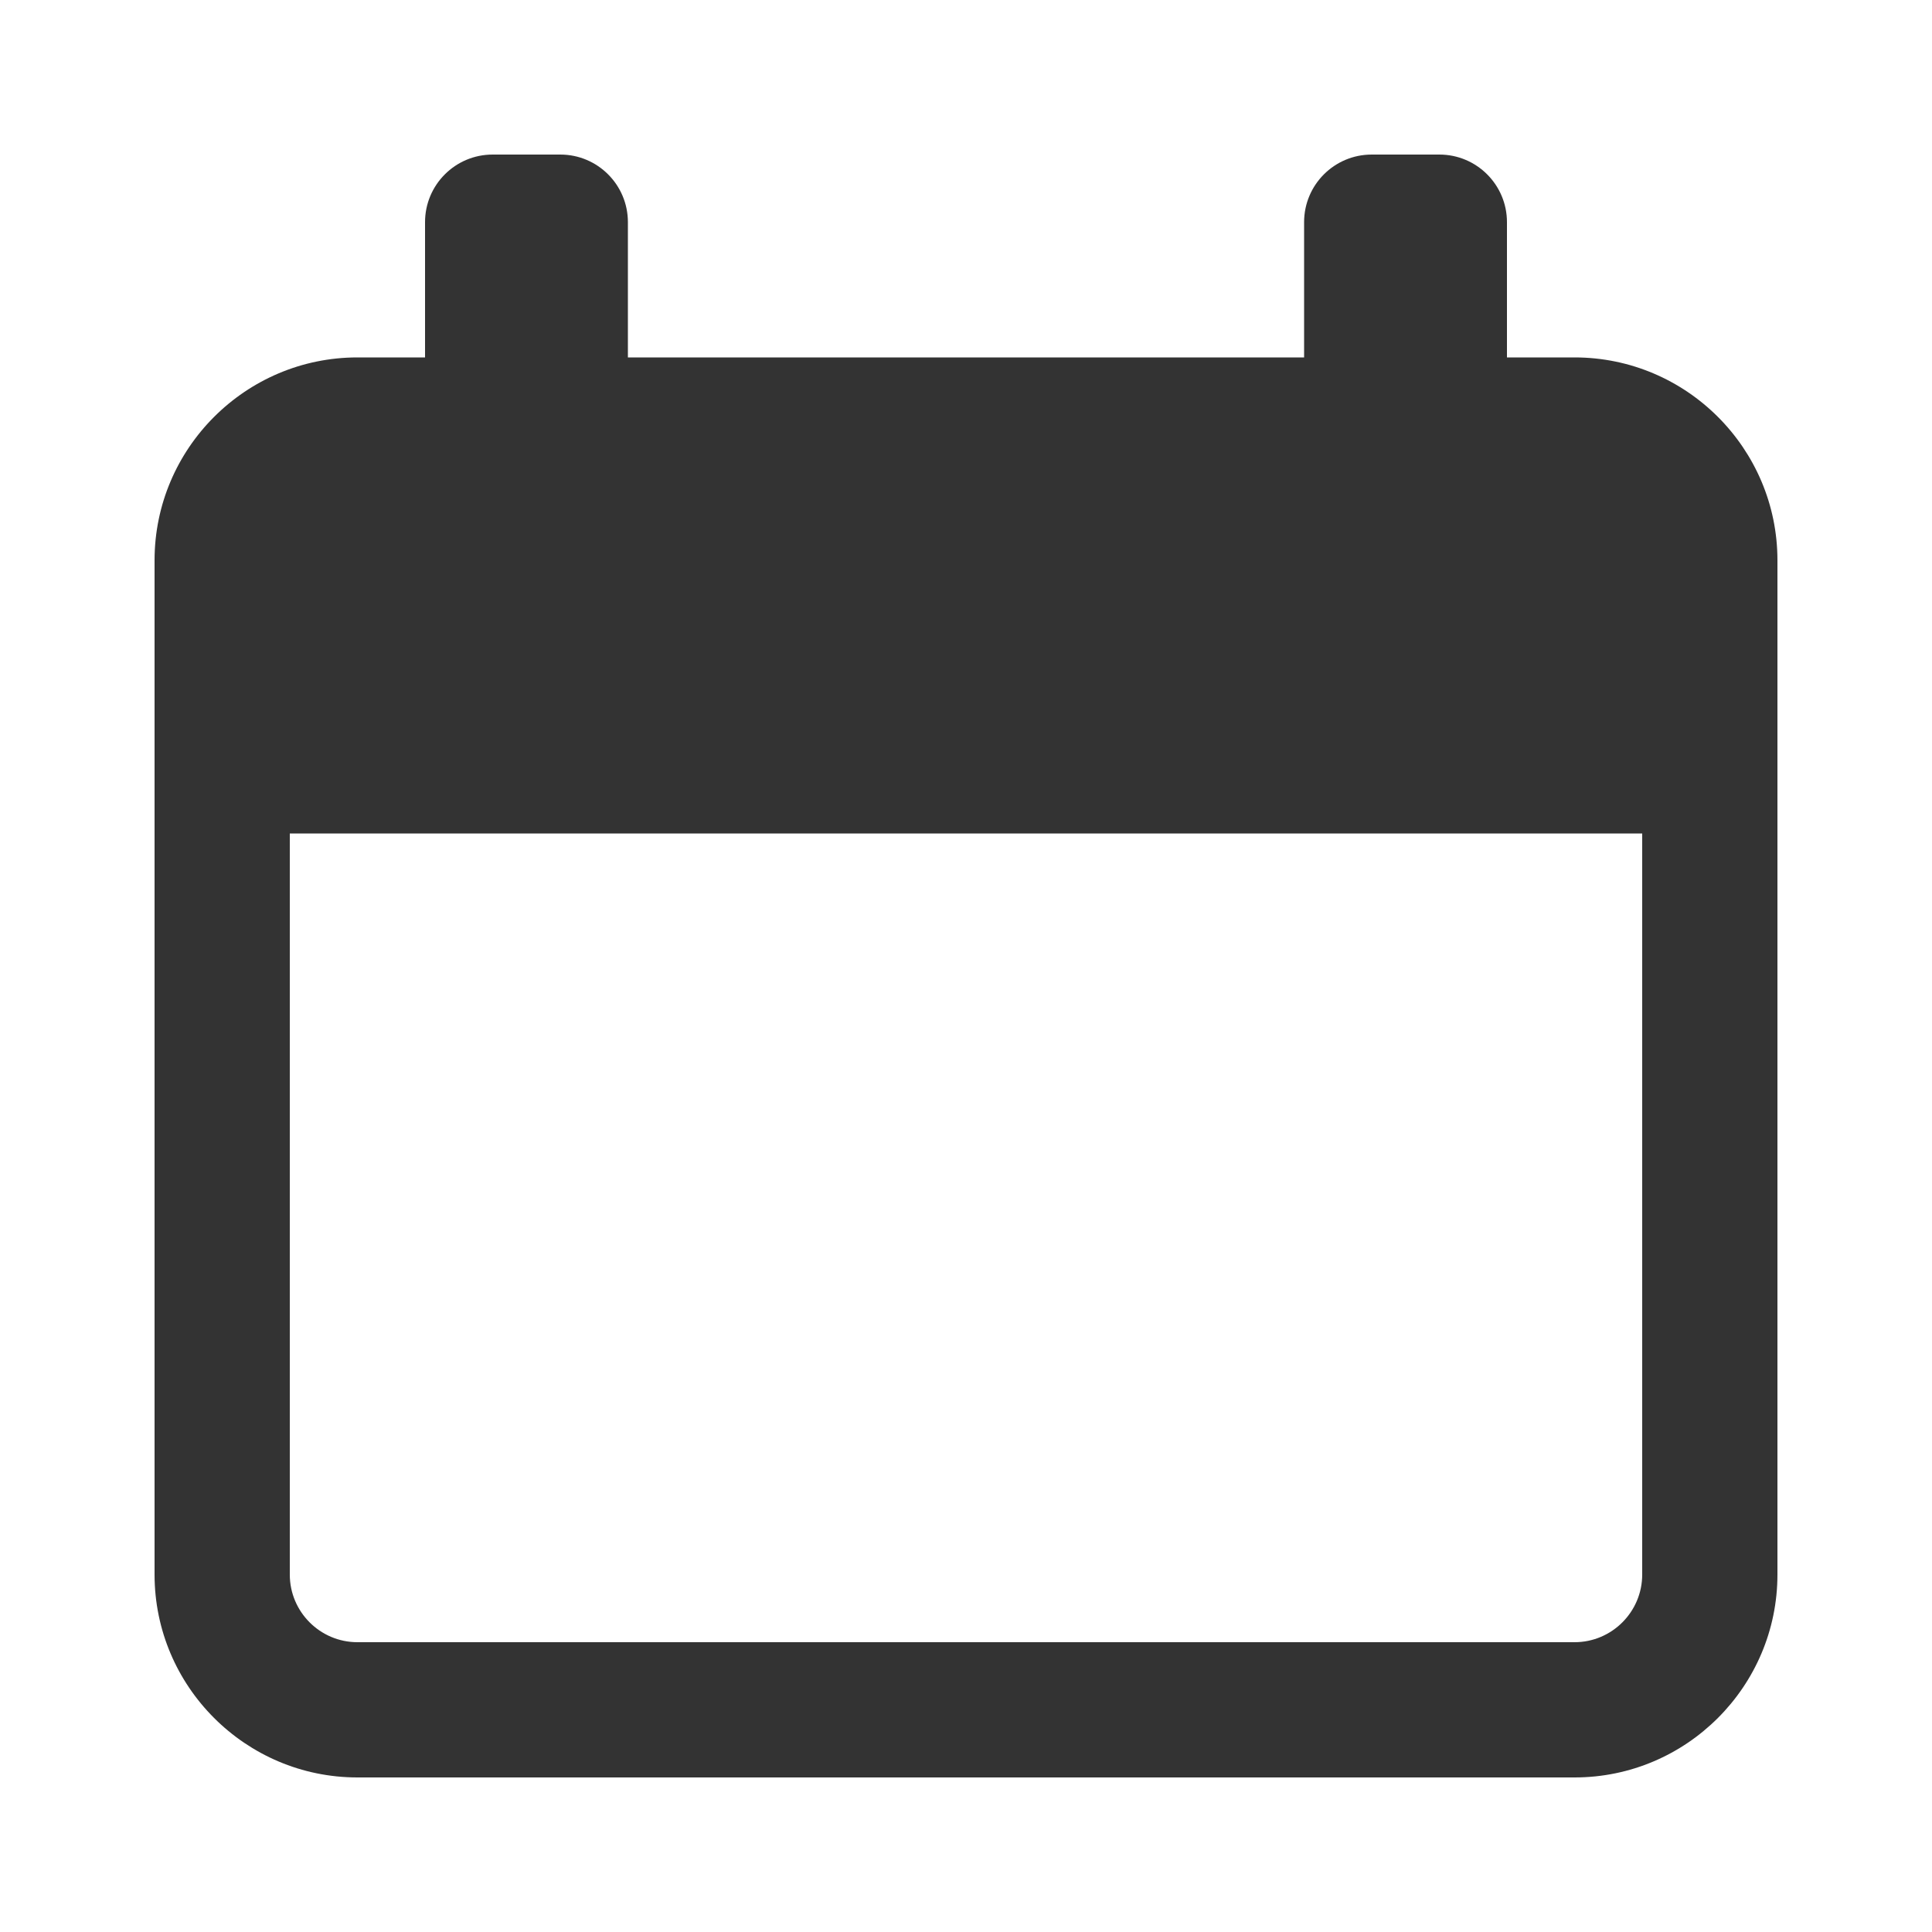
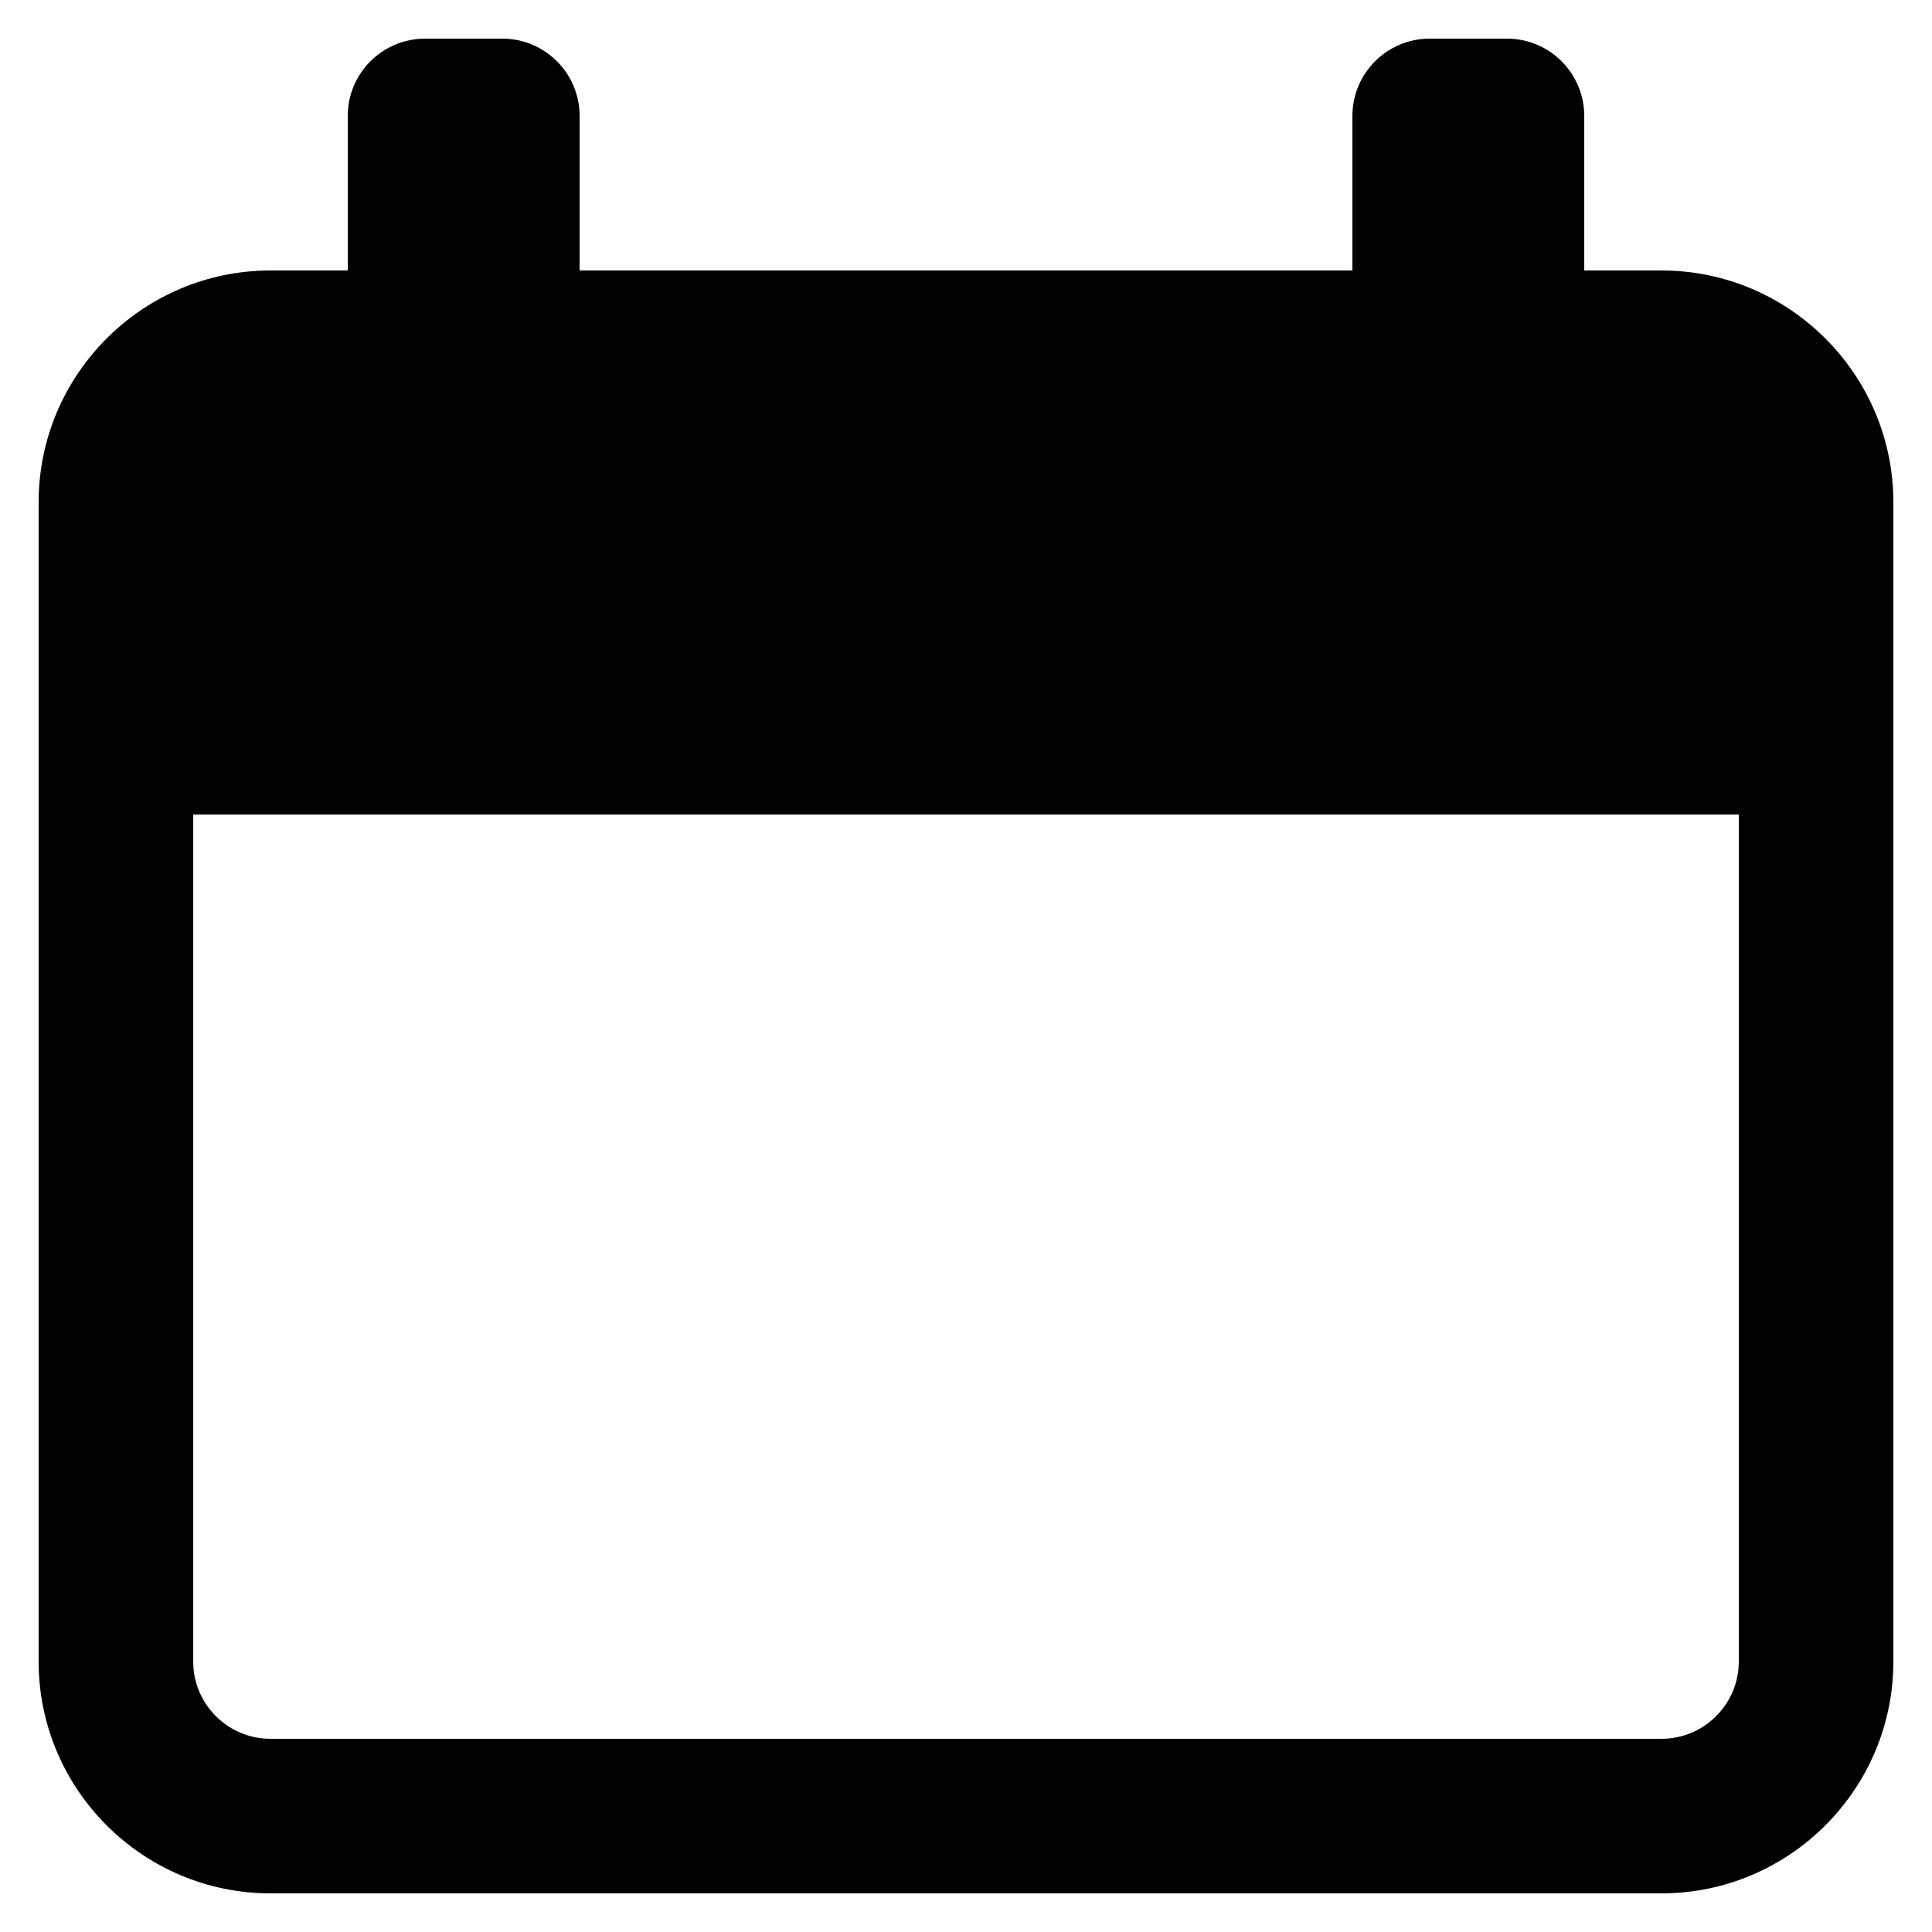
- <svg xmlns="http://www.w3.org/2000/svg" width="24" height="24" viewBox="0 0 24 24" fill="none">
-   <path d="M19.56 4.44H18.72V2.76C18.72 2.296 18.344 1.92 17.88 1.92H17.04C16.576 1.92 16.2 2.296 16.2 2.76V4.44H7.8V2.76C7.8 2.296 7.424 1.92 6.96 1.92H6.12C5.656 1.92 5.28 2.296 5.28 2.76V4.44H4.44C3.051 4.44 1.92 5.571 1.92 6.96V19.56C1.92 20.949 3.051 22.08 4.44 22.08H19.56C20.949 22.08 22.08 20.949 22.08 19.56V6.96C22.08 5.571 20.949 4.44 19.56 4.44ZM20.4 19.56C20.4 20.023 20.023 20.4 19.56 20.4H4.44C3.977 20.4 3.6 20.023 3.6 19.56V10.354H20.4V19.56Z" fill="#333333" />
+ <svg xmlns="http://www.w3.org/2000/svg" width="14" height="14" viewBox="0 0 14 14">
+   <path d="M12.04 1.96H11.48V0.84C11.48 0.531 11.229 0.28 10.92 0.28H10.36C10.051 0.28 9.8 0.531 9.8 0.84V1.96H4.2V0.84C4.2 0.531 3.949 0.28 3.64 0.28H3.08C2.771 0.28 2.52 0.531 2.52 0.84V1.96H1.96C1.034 1.96 0.28 2.714 0.28 3.64V12.04C0.28 12.966 1.034 13.72 1.96 13.72H12.04C12.966 13.72 13.72 12.966 13.72 12.04V3.64C13.72 2.714 12.966 1.96 12.04 1.96ZM12.6 12.04C12.6 12.349 12.349 12.6 12.04 12.6H1.96C1.651 12.6 1.4 12.349 1.4 12.04V5.902H12.6V12.04Z" />
</svg>
